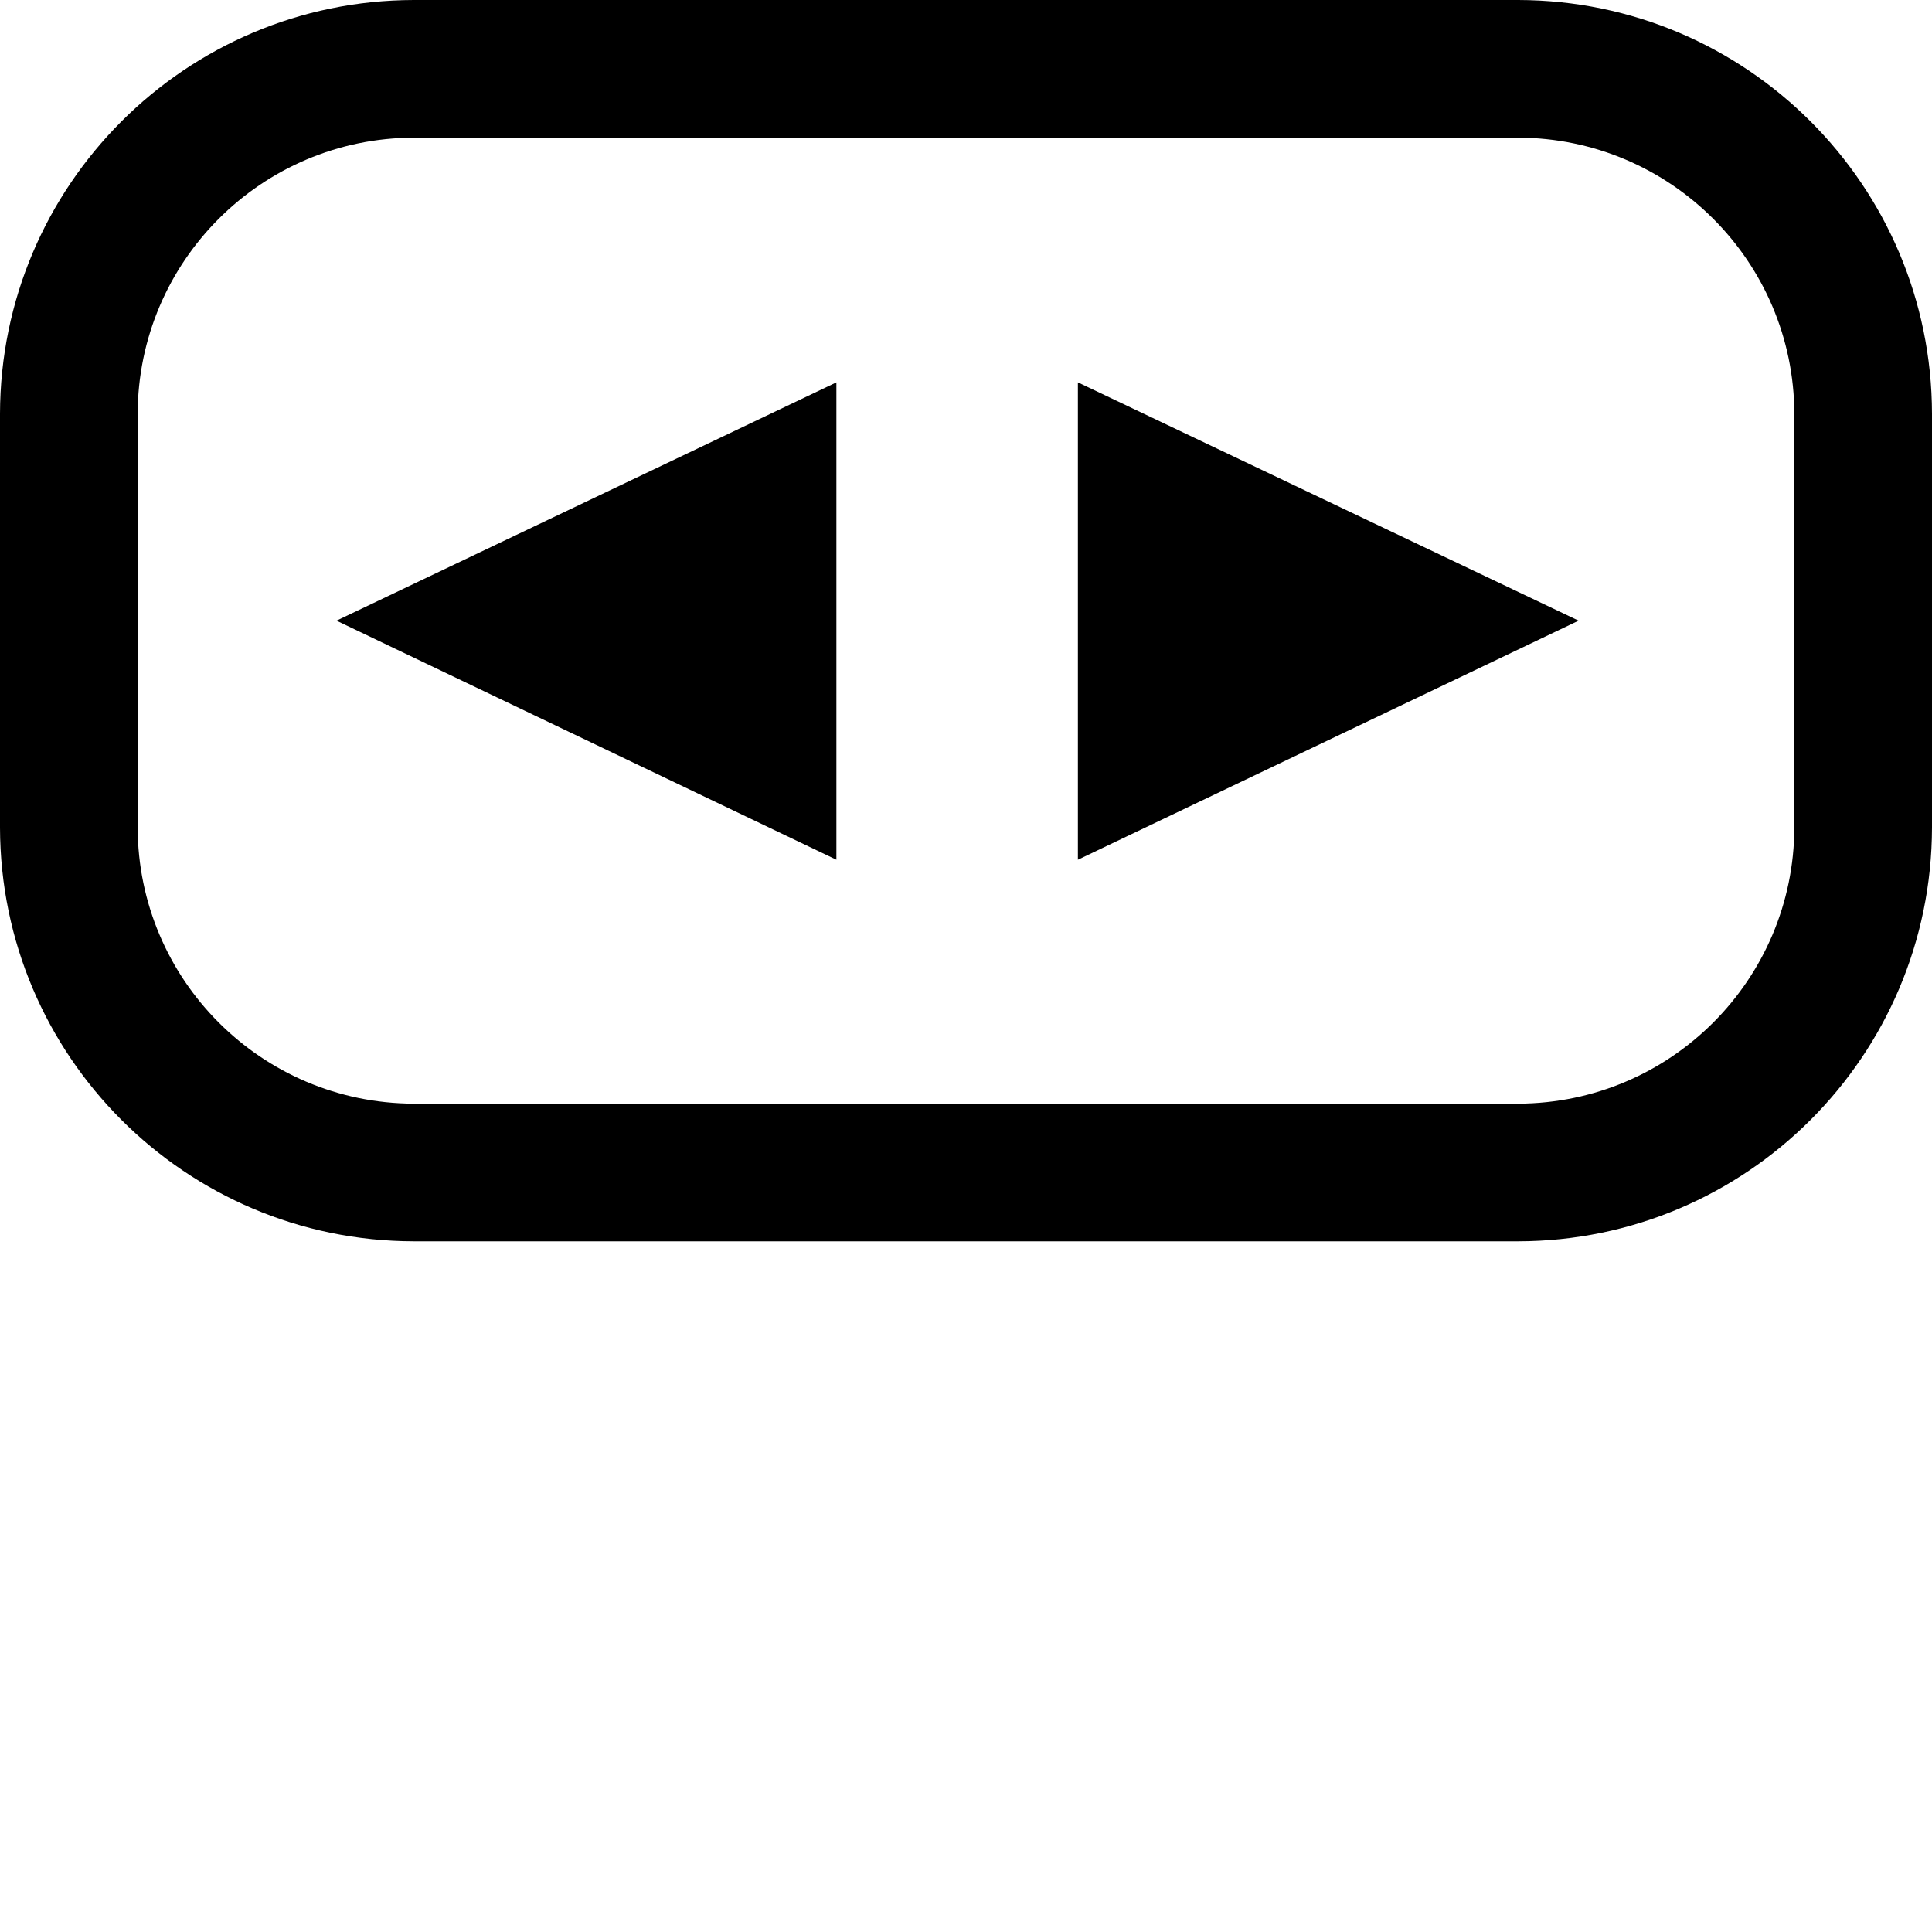
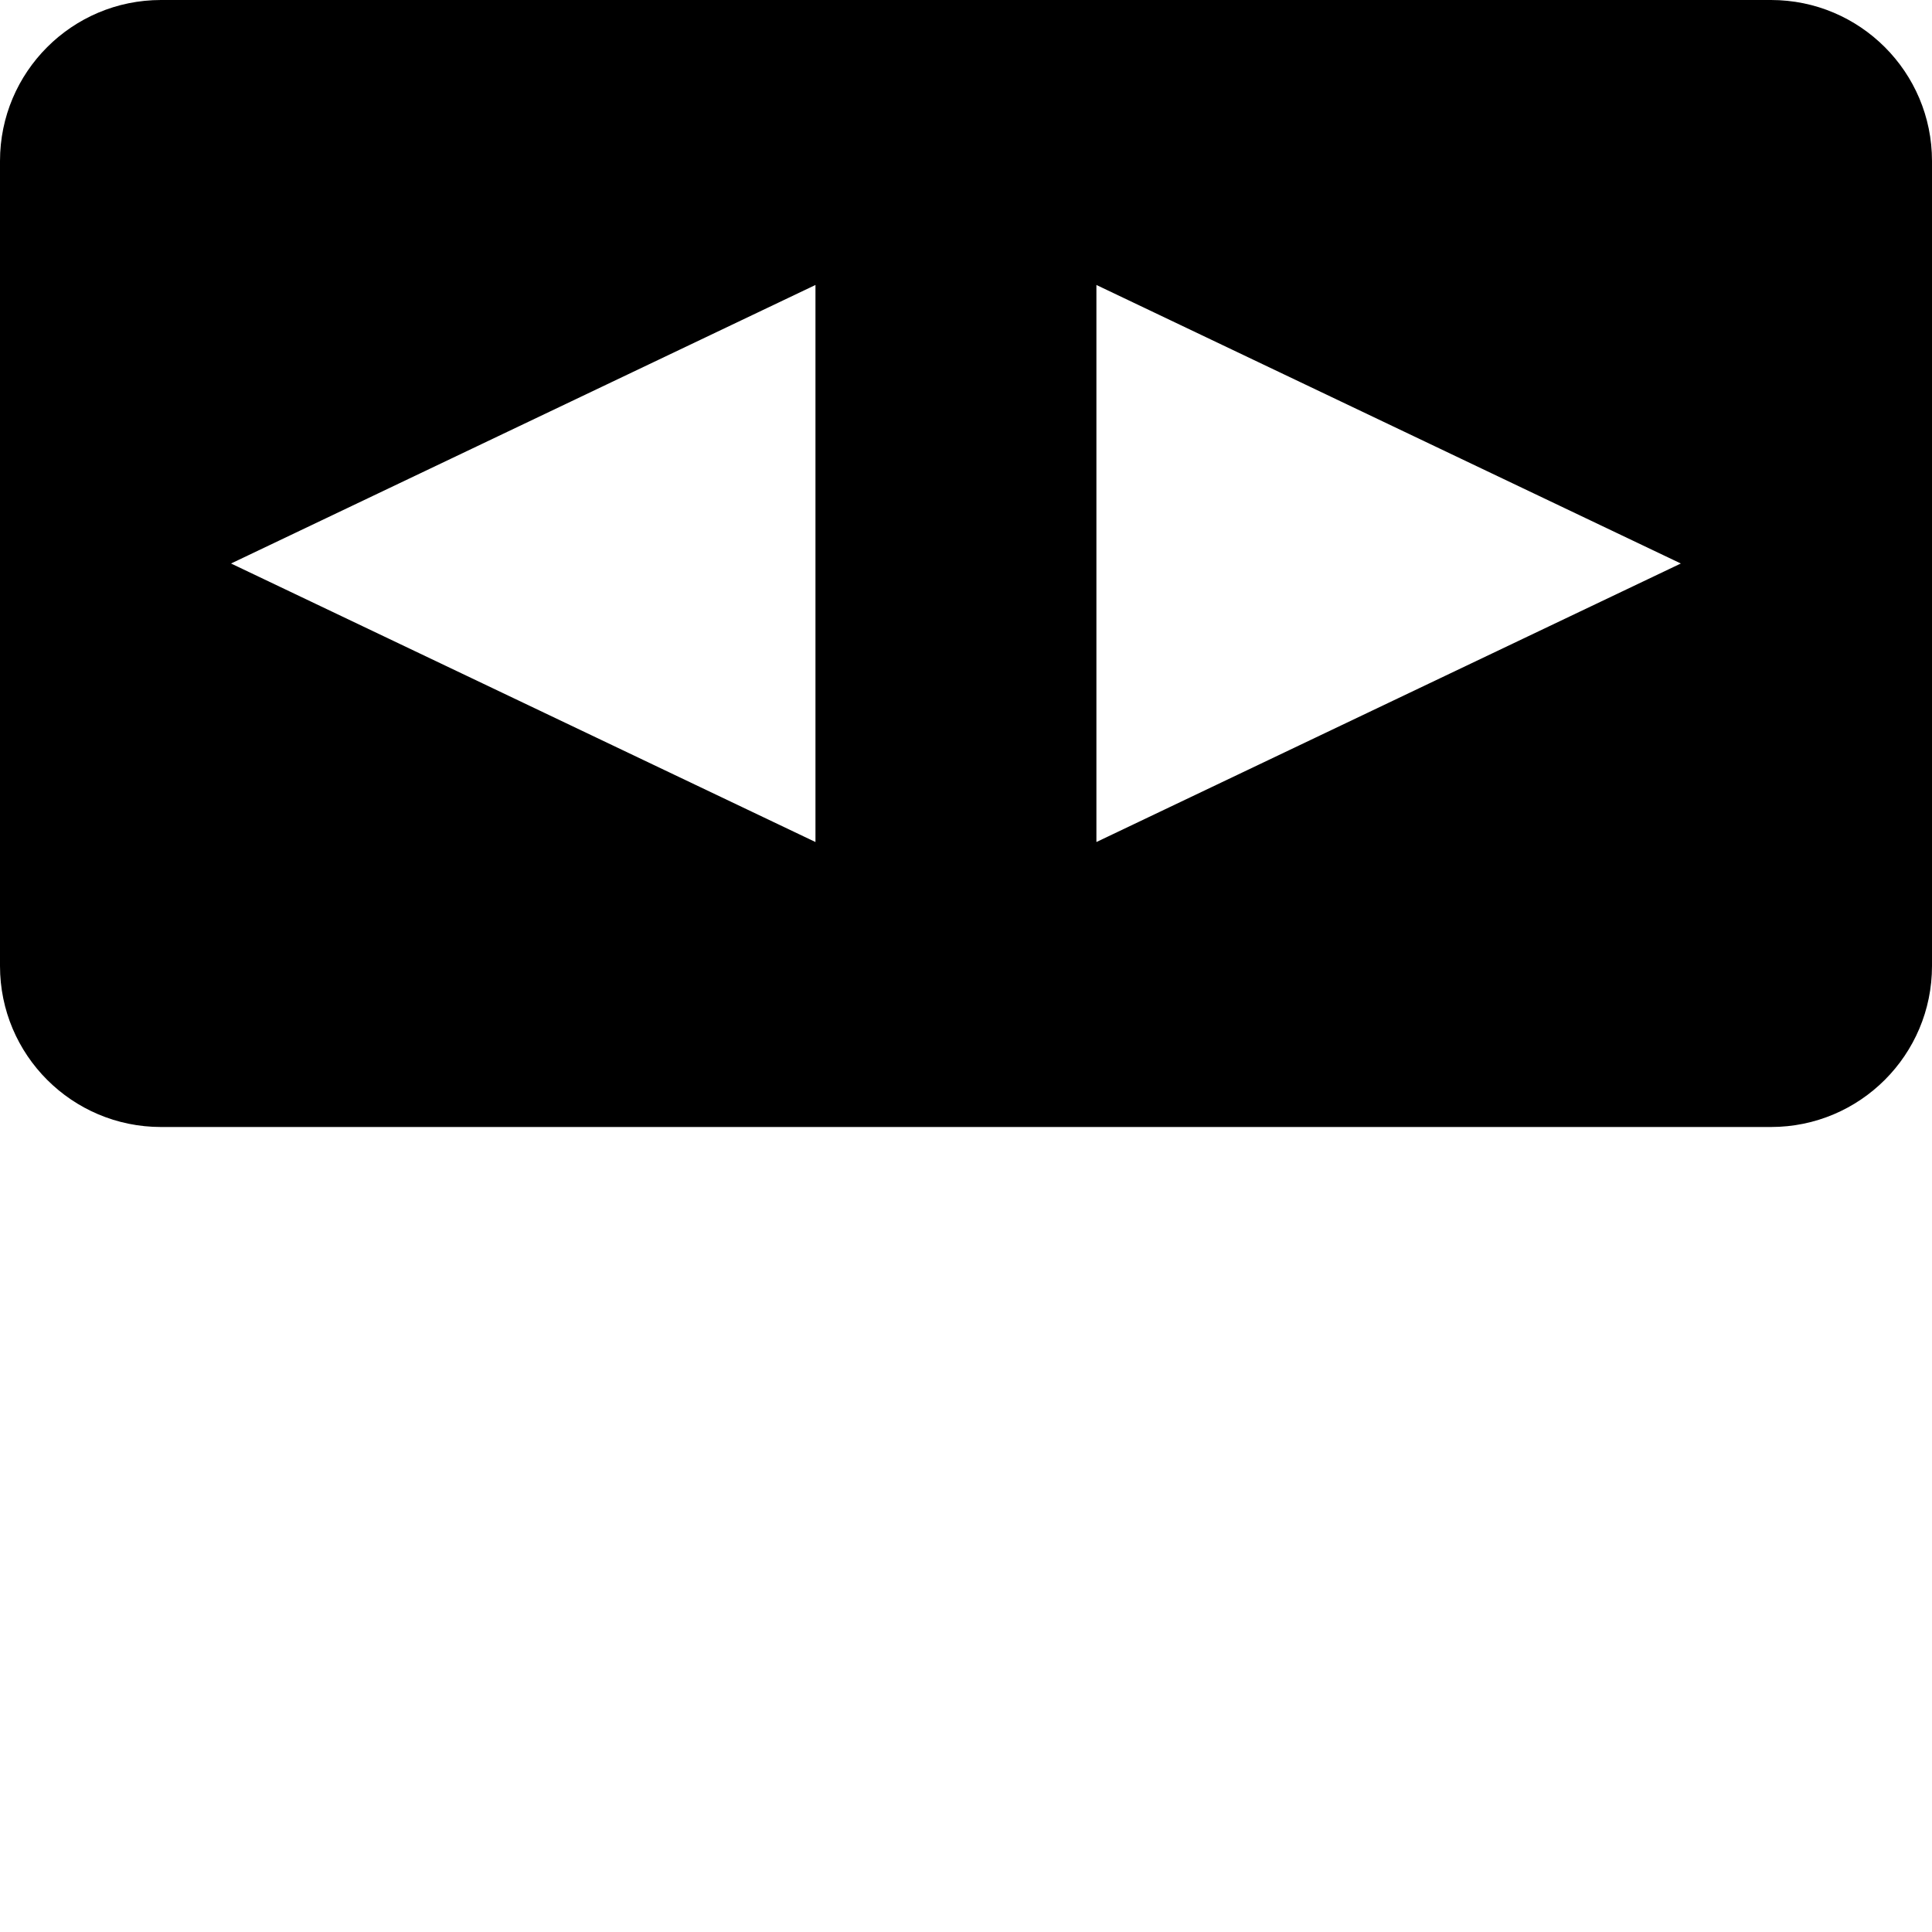
<svg xmlns="http://www.w3.org/2000/svg" viewBox="0 0 24 24">
-   <path d="M18.86,6a3.44,3.44,0,0,1,3.43,3.43v5.14A3.44,3.44,0,0,1,18.86,18H5.14a3.44,3.44,0,0,1-3.43-3.43V9.43A3.44,3.44,0,0,1,5.14,6H18.86m0-1.71H5.14A5.15,5.15,0,0,0,0,9.43v5.14a5.15,5.15,0,0,0,5.14,5.14H18.86A5.15,5.15,0,0,0,24,14.57V9.43a5.15,5.15,0,0,0-5.14-5.14h0Z" transform="translate(0 -4.29)" />
-   <polyline points="10.39 10.68 4.18 7.71 10.39 4.75" />
-   <polyline points="13.39 10.68 19.61 7.71 13.39 4.75" />
+   <path d="M22,5H2A2,2,0,0,0,0,7V17a2,2,0,0,0,2,2H22a2,2,0,0,0,2-2V7A2,2,0,0,0,22,5ZM10.13,15.46L2.87,12l7.26-3.46v6.92Zm3.49,0V8.54L20.88,12Z" transform="translate(0 -5)" />
</svg>
